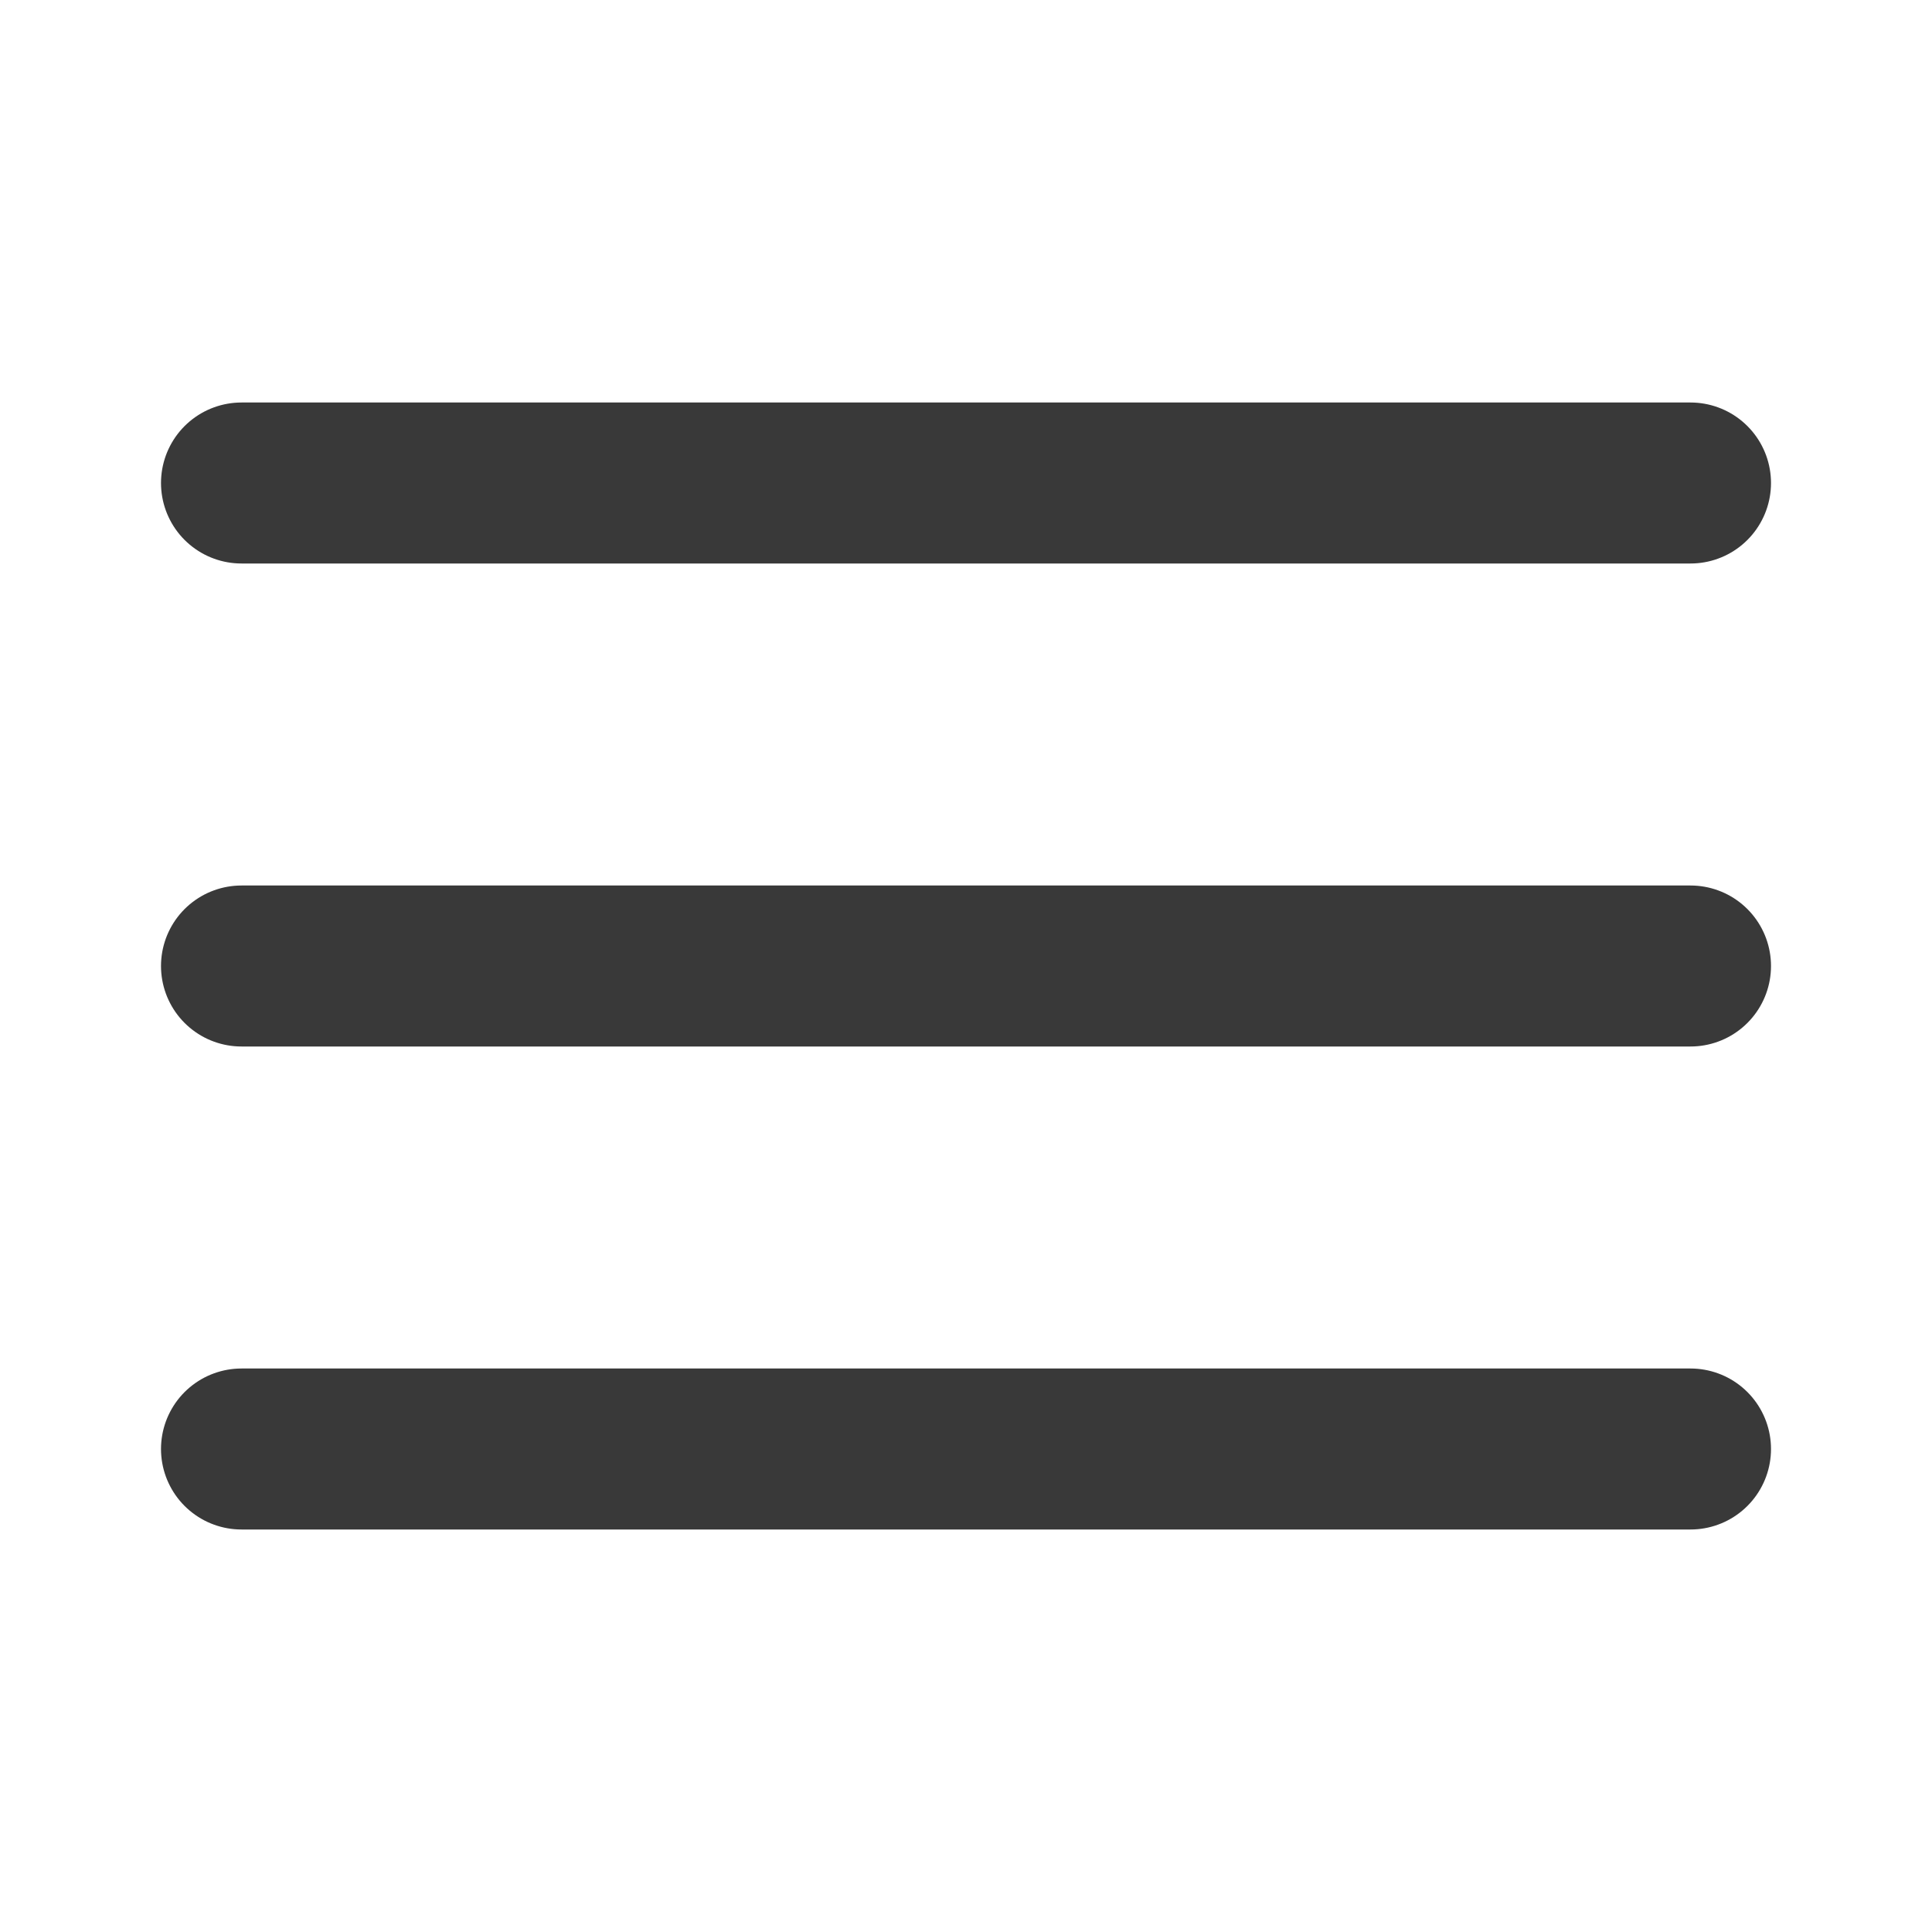
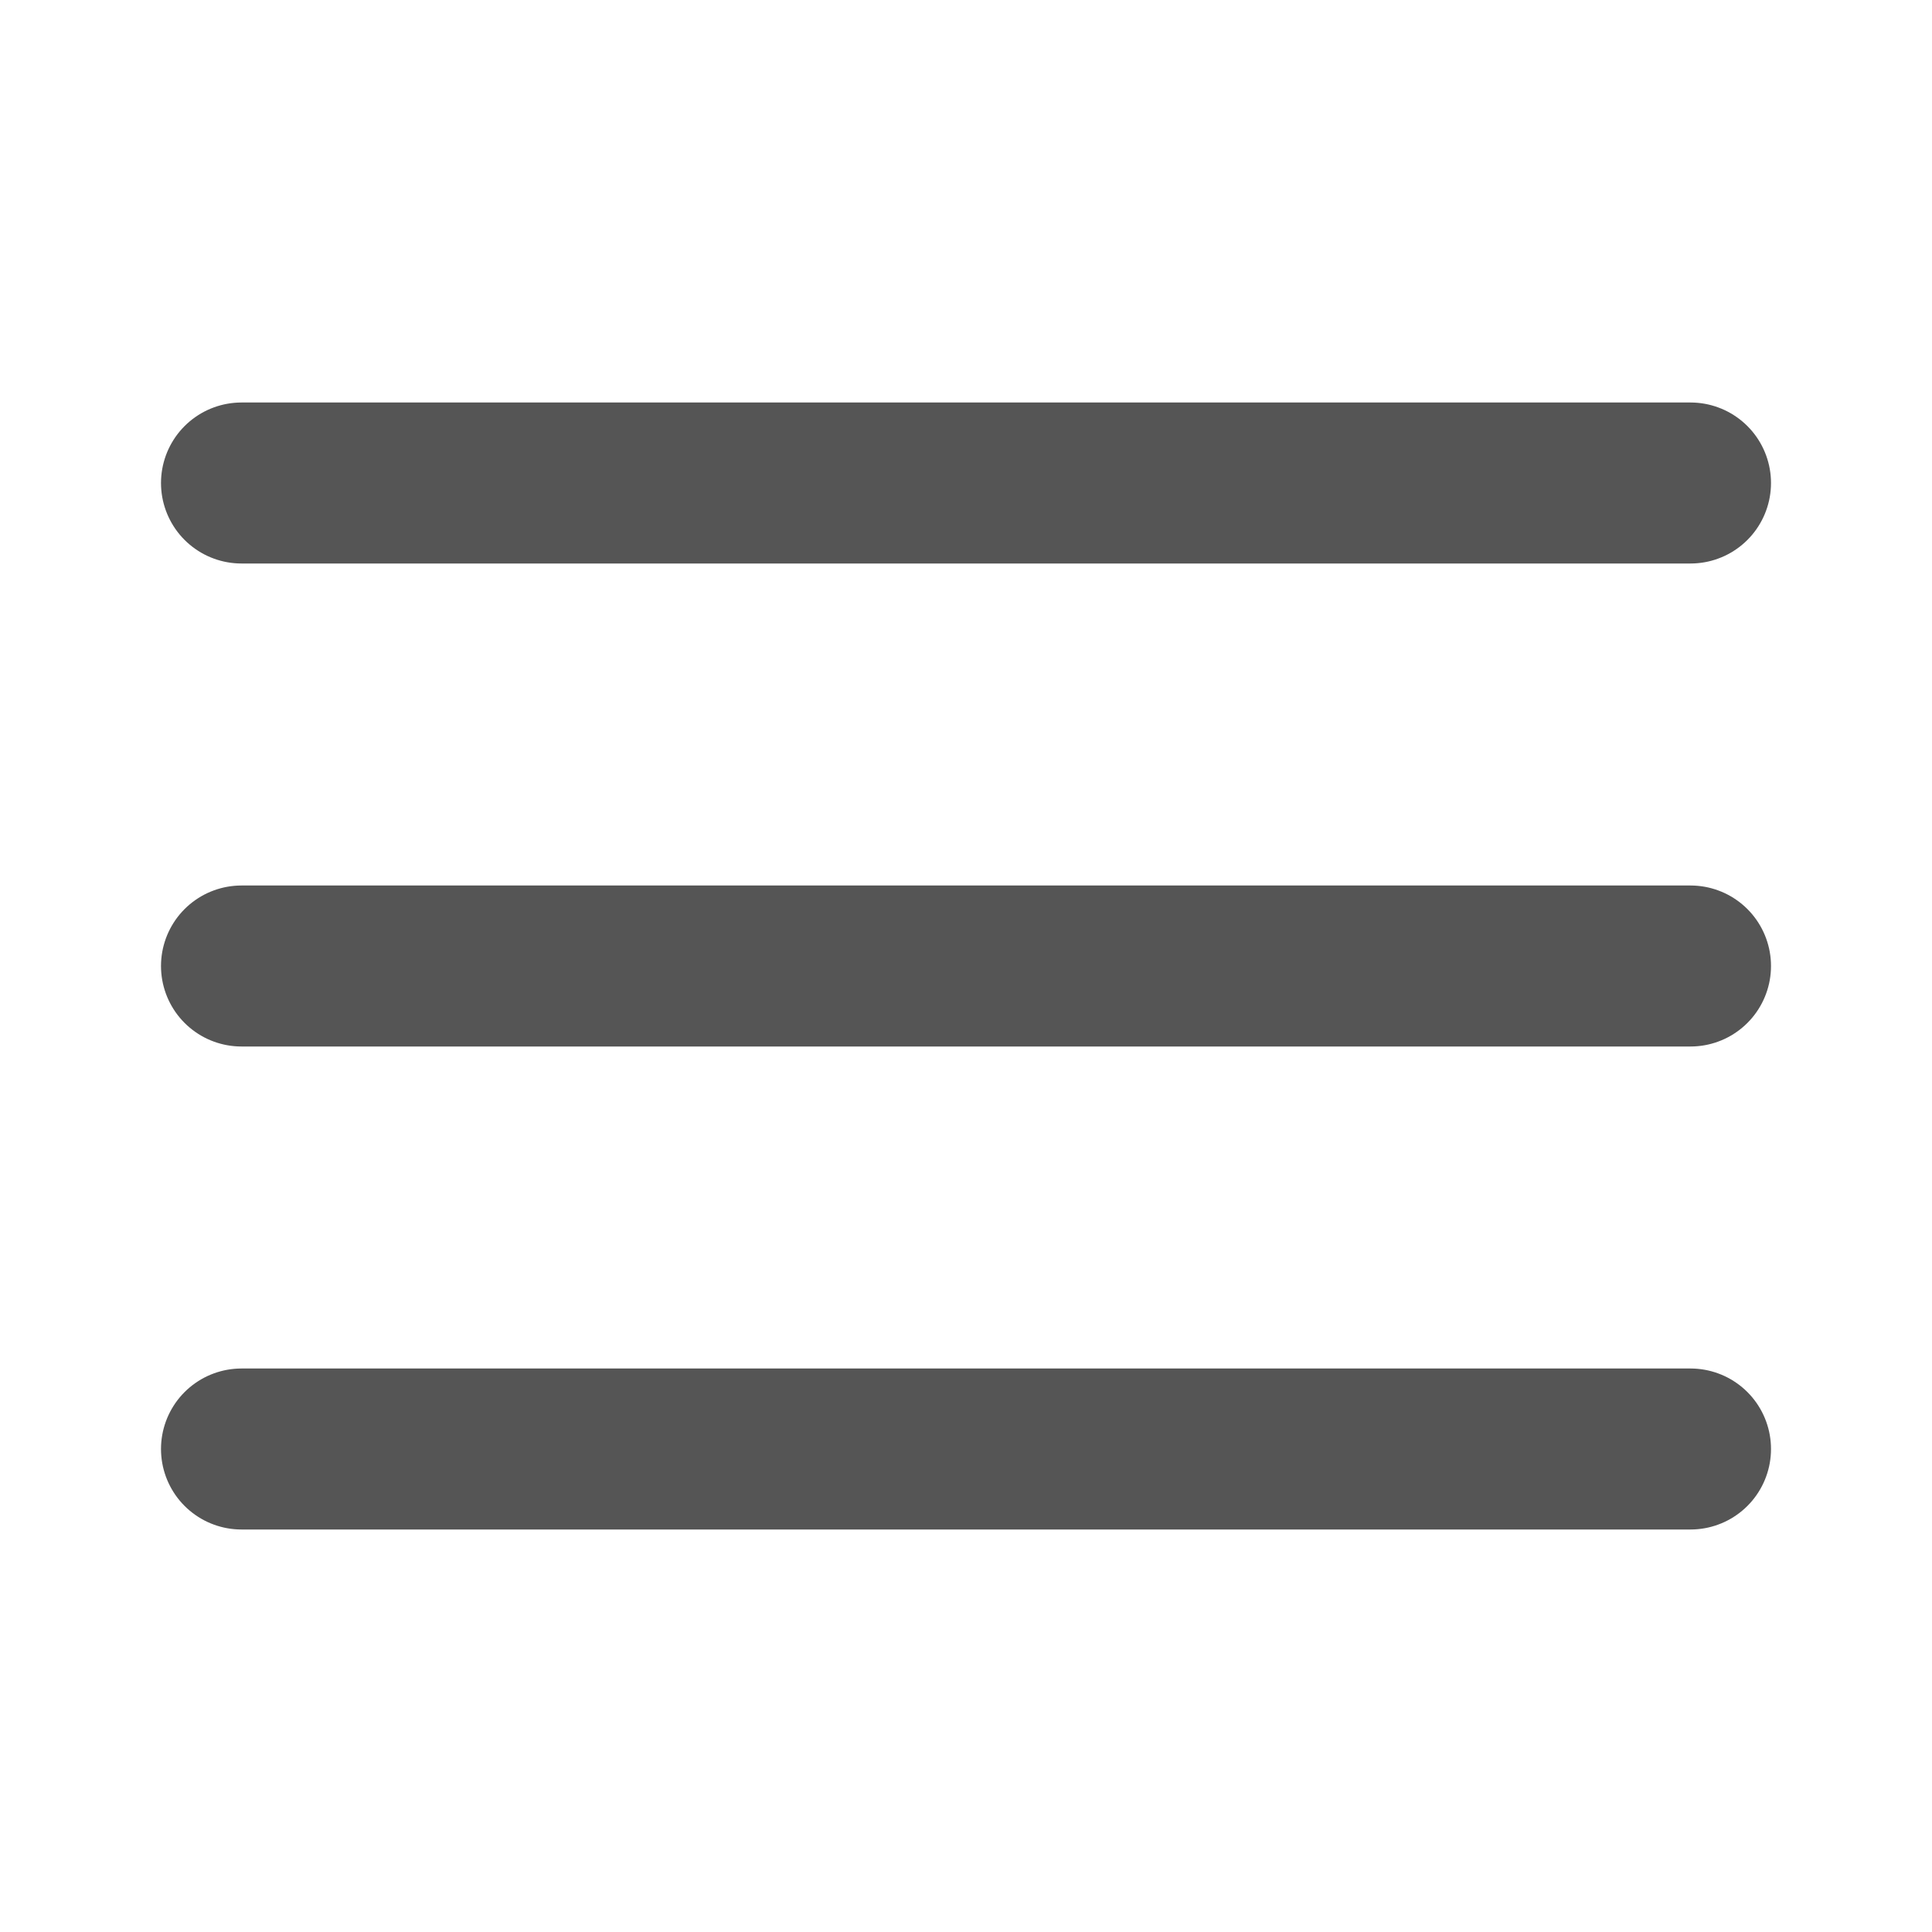
<svg xmlns="http://www.w3.org/2000/svg" width="24" height="24" viewBox="0 0 24 24" fill="none">
-   <path d="M3 6H21M3 12H21M3 18H21" stroke="#393939" stroke-width="2" stroke-linecap="round" stroke-linejoin="round" />
+   <path d="M3 6H21M3 12H21M3 18H21" stroke="#555555" stroke-width="2" stroke-linecap="round" stroke-linejoin="round" />
</svg>
